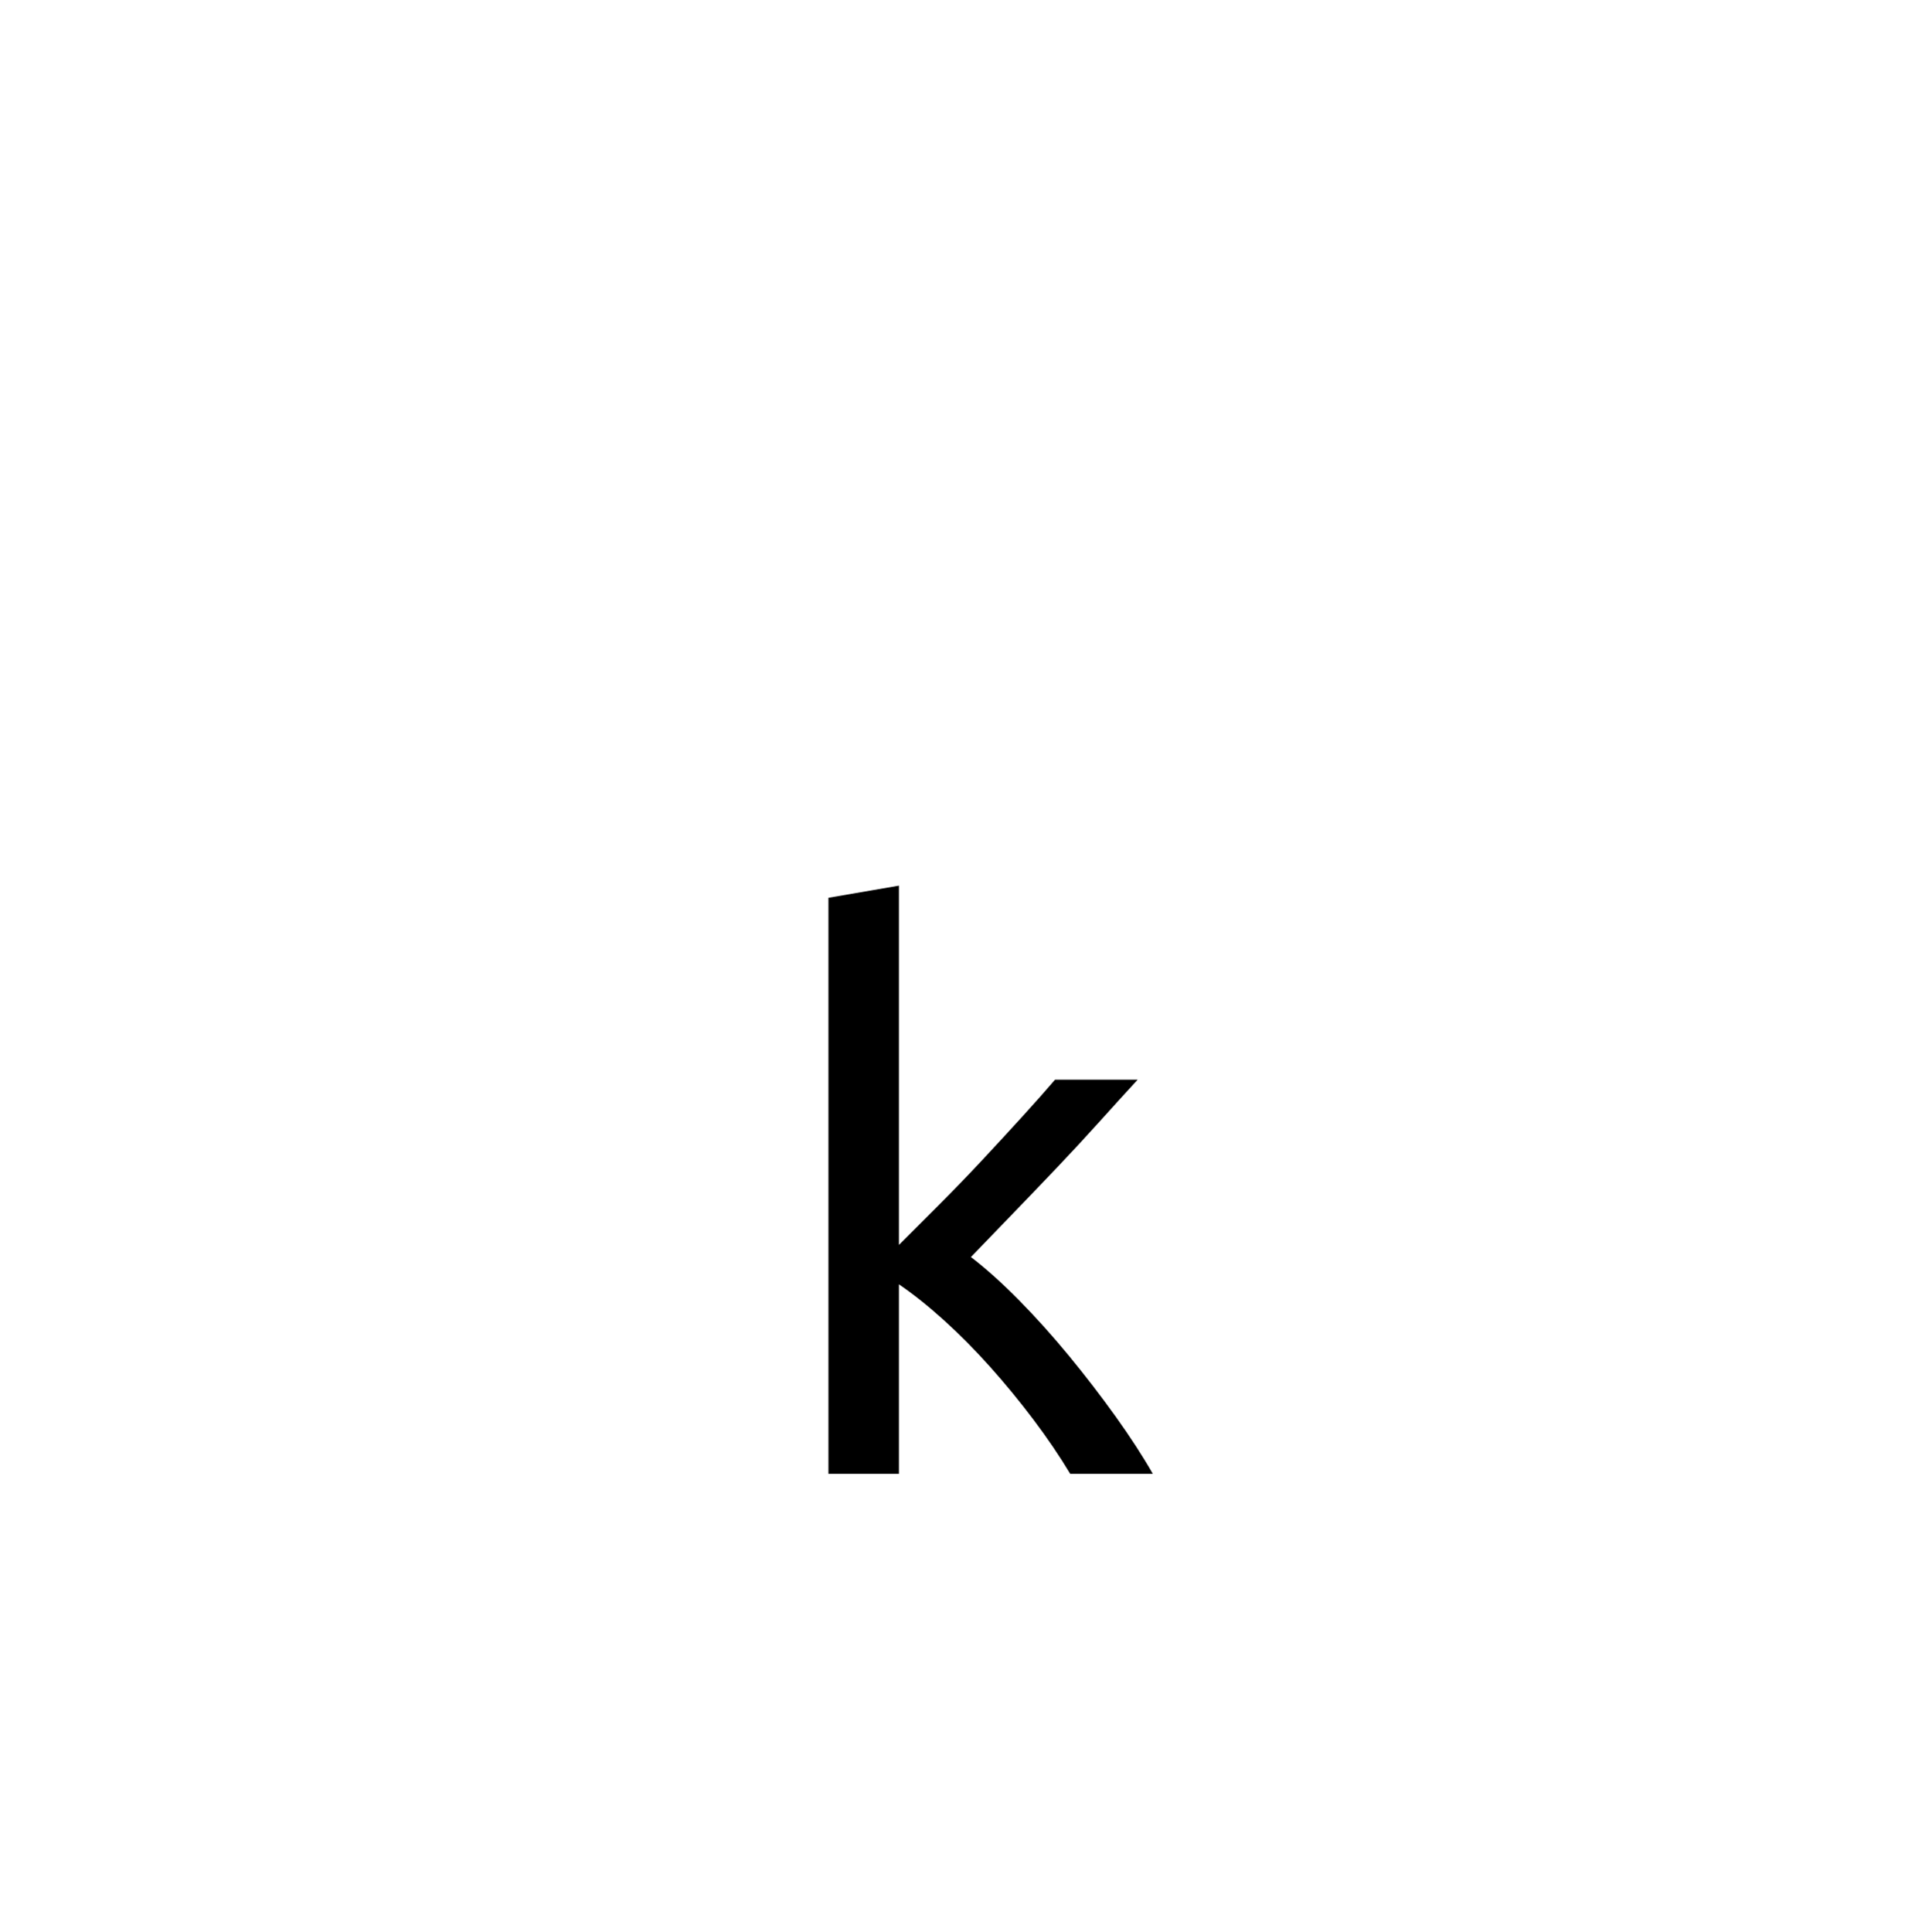
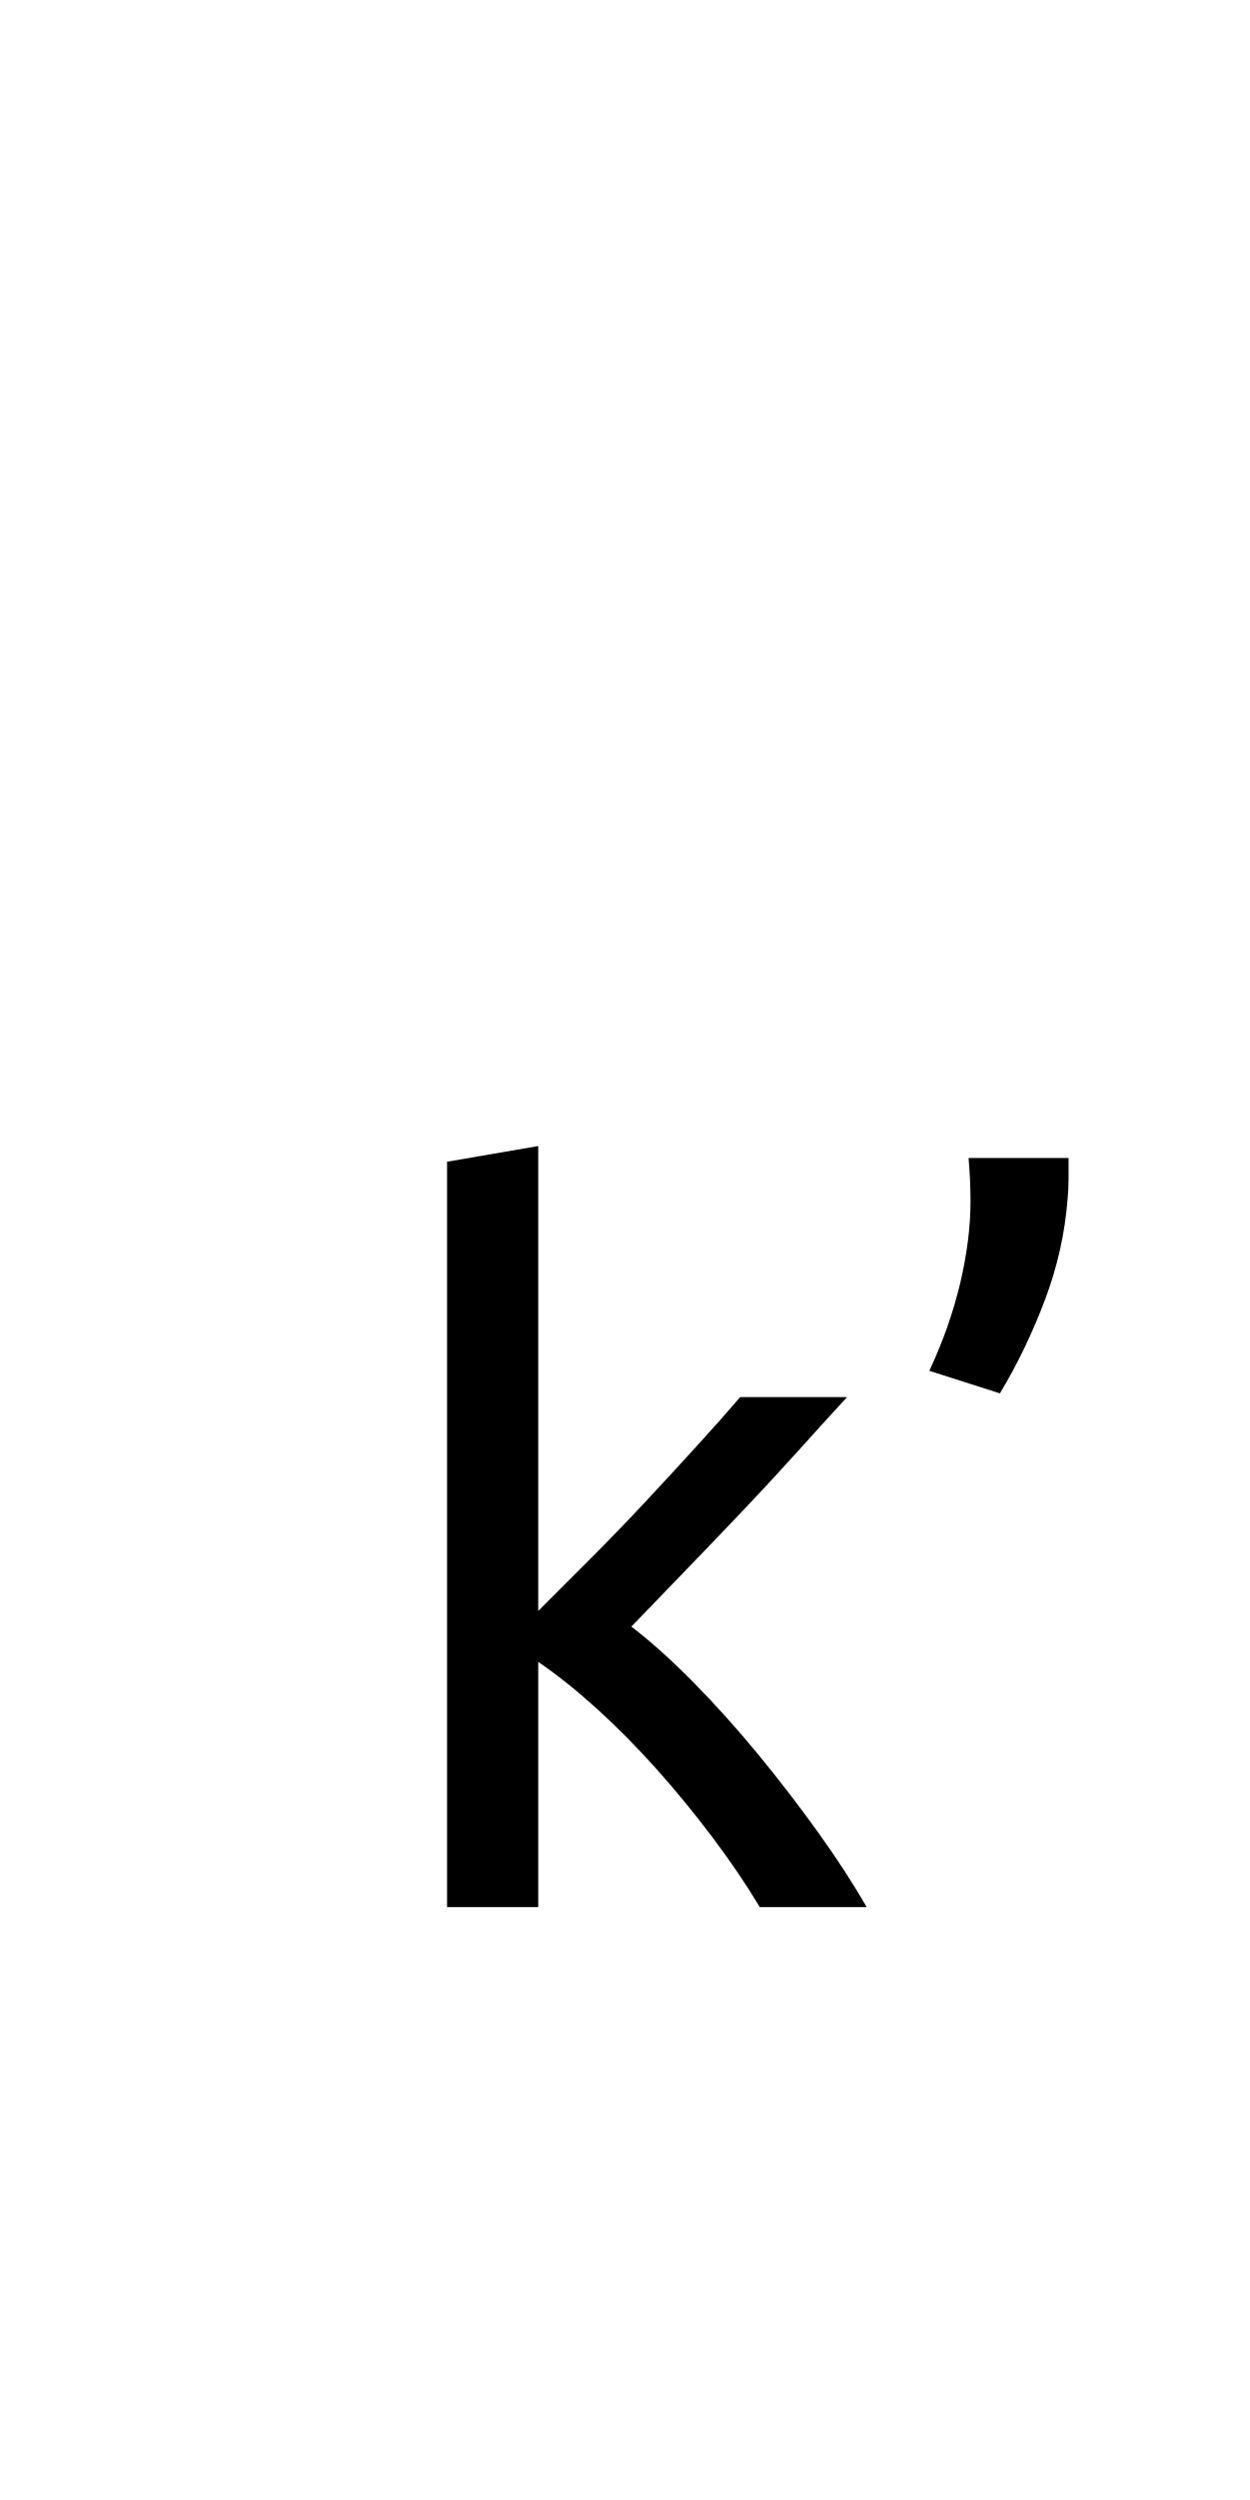
- <svg xmlns="http://www.w3.org/2000/svg" version="1.1" x="0px" y="0px" width="566.93px" height="566.93px" viewBox="0 0 566.93 566.93" enable-background="new 0 0 566.93 566.93" xml:space="preserve">
+ <svg xmlns="http://www.w3.org/2000/svg" version="1.1" x="0px" y="0px" width="283.465px" height="566.93px" viewBox="0 0 283.465 566.93" enable-background="new 0 0 283.465 566.93" xml:space="preserve">
  <g id="fond" display="none">
-     <rect x="-7358.419" y="-8544.855" display="inline" fill-rule="evenodd" clip-rule="evenodd" fill="#58595B" width="16654.492" height="16572.797" />
+     <rect x="-7500.152" y="-8544.855" display="inline" fill-rule="evenodd" clip-rule="evenodd" fill="#58595B" width="16654.492" height="16572.797" />
  </g>
  <g id="en_cours">
</g>
  <g id="fini">
    <g>
-       <path d="M285.023,369.018c4.45,3.414,9.157,7.642,14.129,12.683c4.968,5.045,9.863,10.496,14.685,16.354    c4.818,5.861,9.38,11.793,13.684,17.8c4.301,6.008,7.934,11.608,10.902,16.799h-24.252c-3.115-5.19-6.713-10.492-10.792-15.908    c-4.081-5.413-8.343-10.604-12.793-15.575c-4.45-4.968-8.977-9.529-13.572-13.684c-4.6-4.151-8.977-7.638-13.127-10.458v55.625    h-20.692V263.554l20.692-3.56v105.464c3.56-3.56,7.488-7.488,11.792-11.792c4.3-4.301,8.528-8.678,12.682-13.128    c4.151-4.45,8.083-8.712,11.792-12.794c3.706-4.077,6.897-7.676,9.567-10.791h24.252c-3.414,3.71-7.12,7.788-11.125,12.237    c-4.005,4.45-8.159,8.938-12.46,13.462c-4.304,4.526-8.643,9.049-13.016,13.572C292.995,360.751,288.879,365.013,285.023,369.018z    " />
+       <path d="M143.291,369.018c4.45,3.414,9.157,7.642,14.129,12.683c4.968,5.045,9.863,10.496,14.685,16.354    c4.818,5.861,9.38,11.793,13.684,17.8c4.301,6.008,7.934,11.608,10.902,16.799h-24.252c-3.115-5.19-6.713-10.492-10.792-15.908    c-4.081-5.413-8.343-10.604-12.793-15.575c-4.45-4.968-8.977-9.529-13.572-13.684c-4.6-4.151-8.977-7.638-13.127-10.458v55.625    h-20.692V263.554l20.692-3.56v105.464c3.56-3.56,7.488-7.488,11.792-11.792c4.3-4.301,8.528-8.678,12.682-13.128    c4.151-4.45,8.083-8.712,11.792-12.794c3.706-4.077,6.897-7.676,9.567-10.791h24.252c-3.414,3.71-7.12,7.788-11.125,12.237    c-4.005,4.45-8.159,8.938-12.46,13.462c-4.304,4.526-8.643,9.049-13.016,13.572C151.263,360.751,147.146,365.013,143.291,369.018z    " />
+     </g>
+     <g>
+       <path d="M242.515,262.705c0,1.634,0,3.226,0,4.783s-0.076,3.08-0.222,4.562c-0.595,7.714-2.302,15.317-5.118,22.806    c-2.819,7.492-6.23,14.573-10.235,21.249l-16.02-5.118c3.115-6.675,5.451-13.312,7.009-19.913    c1.558-6.599,2.336-12.794,2.336-18.579c0-1.48-0.039-3.076-0.111-4.783c-0.077-1.704-0.188-3.372-0.334-5.006H242.515z" />
    </g>
  </g>
</svg>
